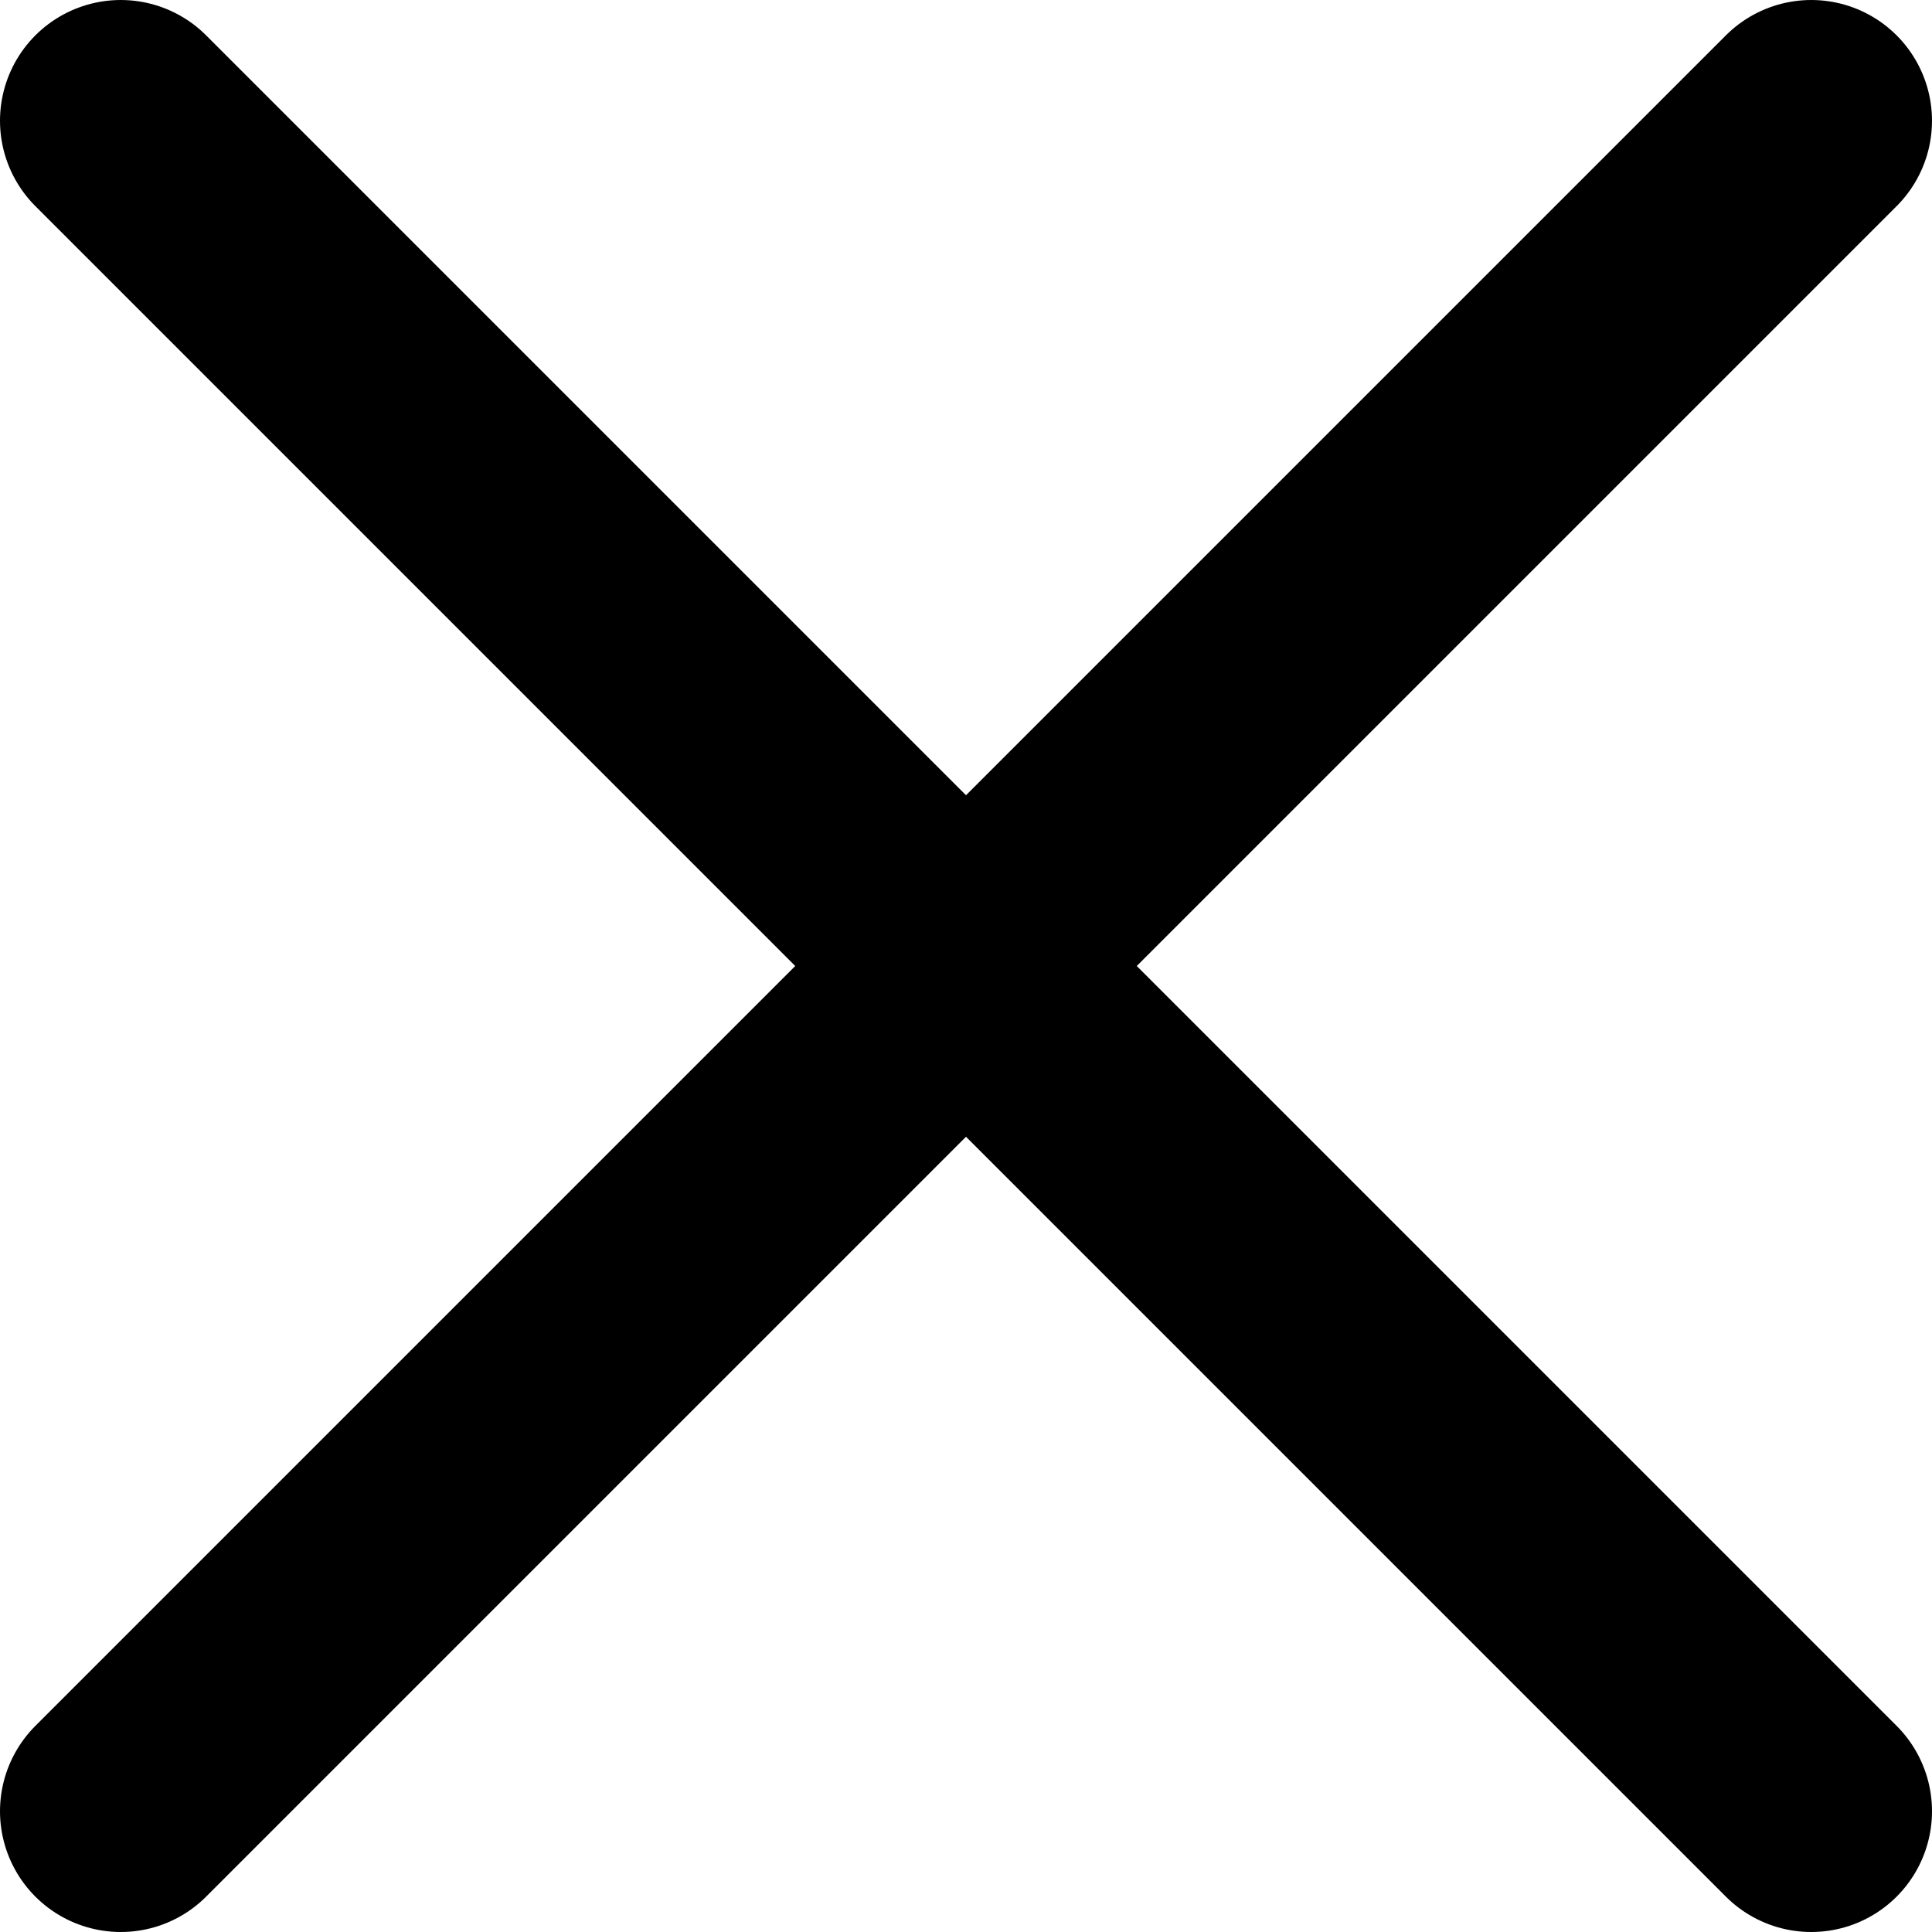
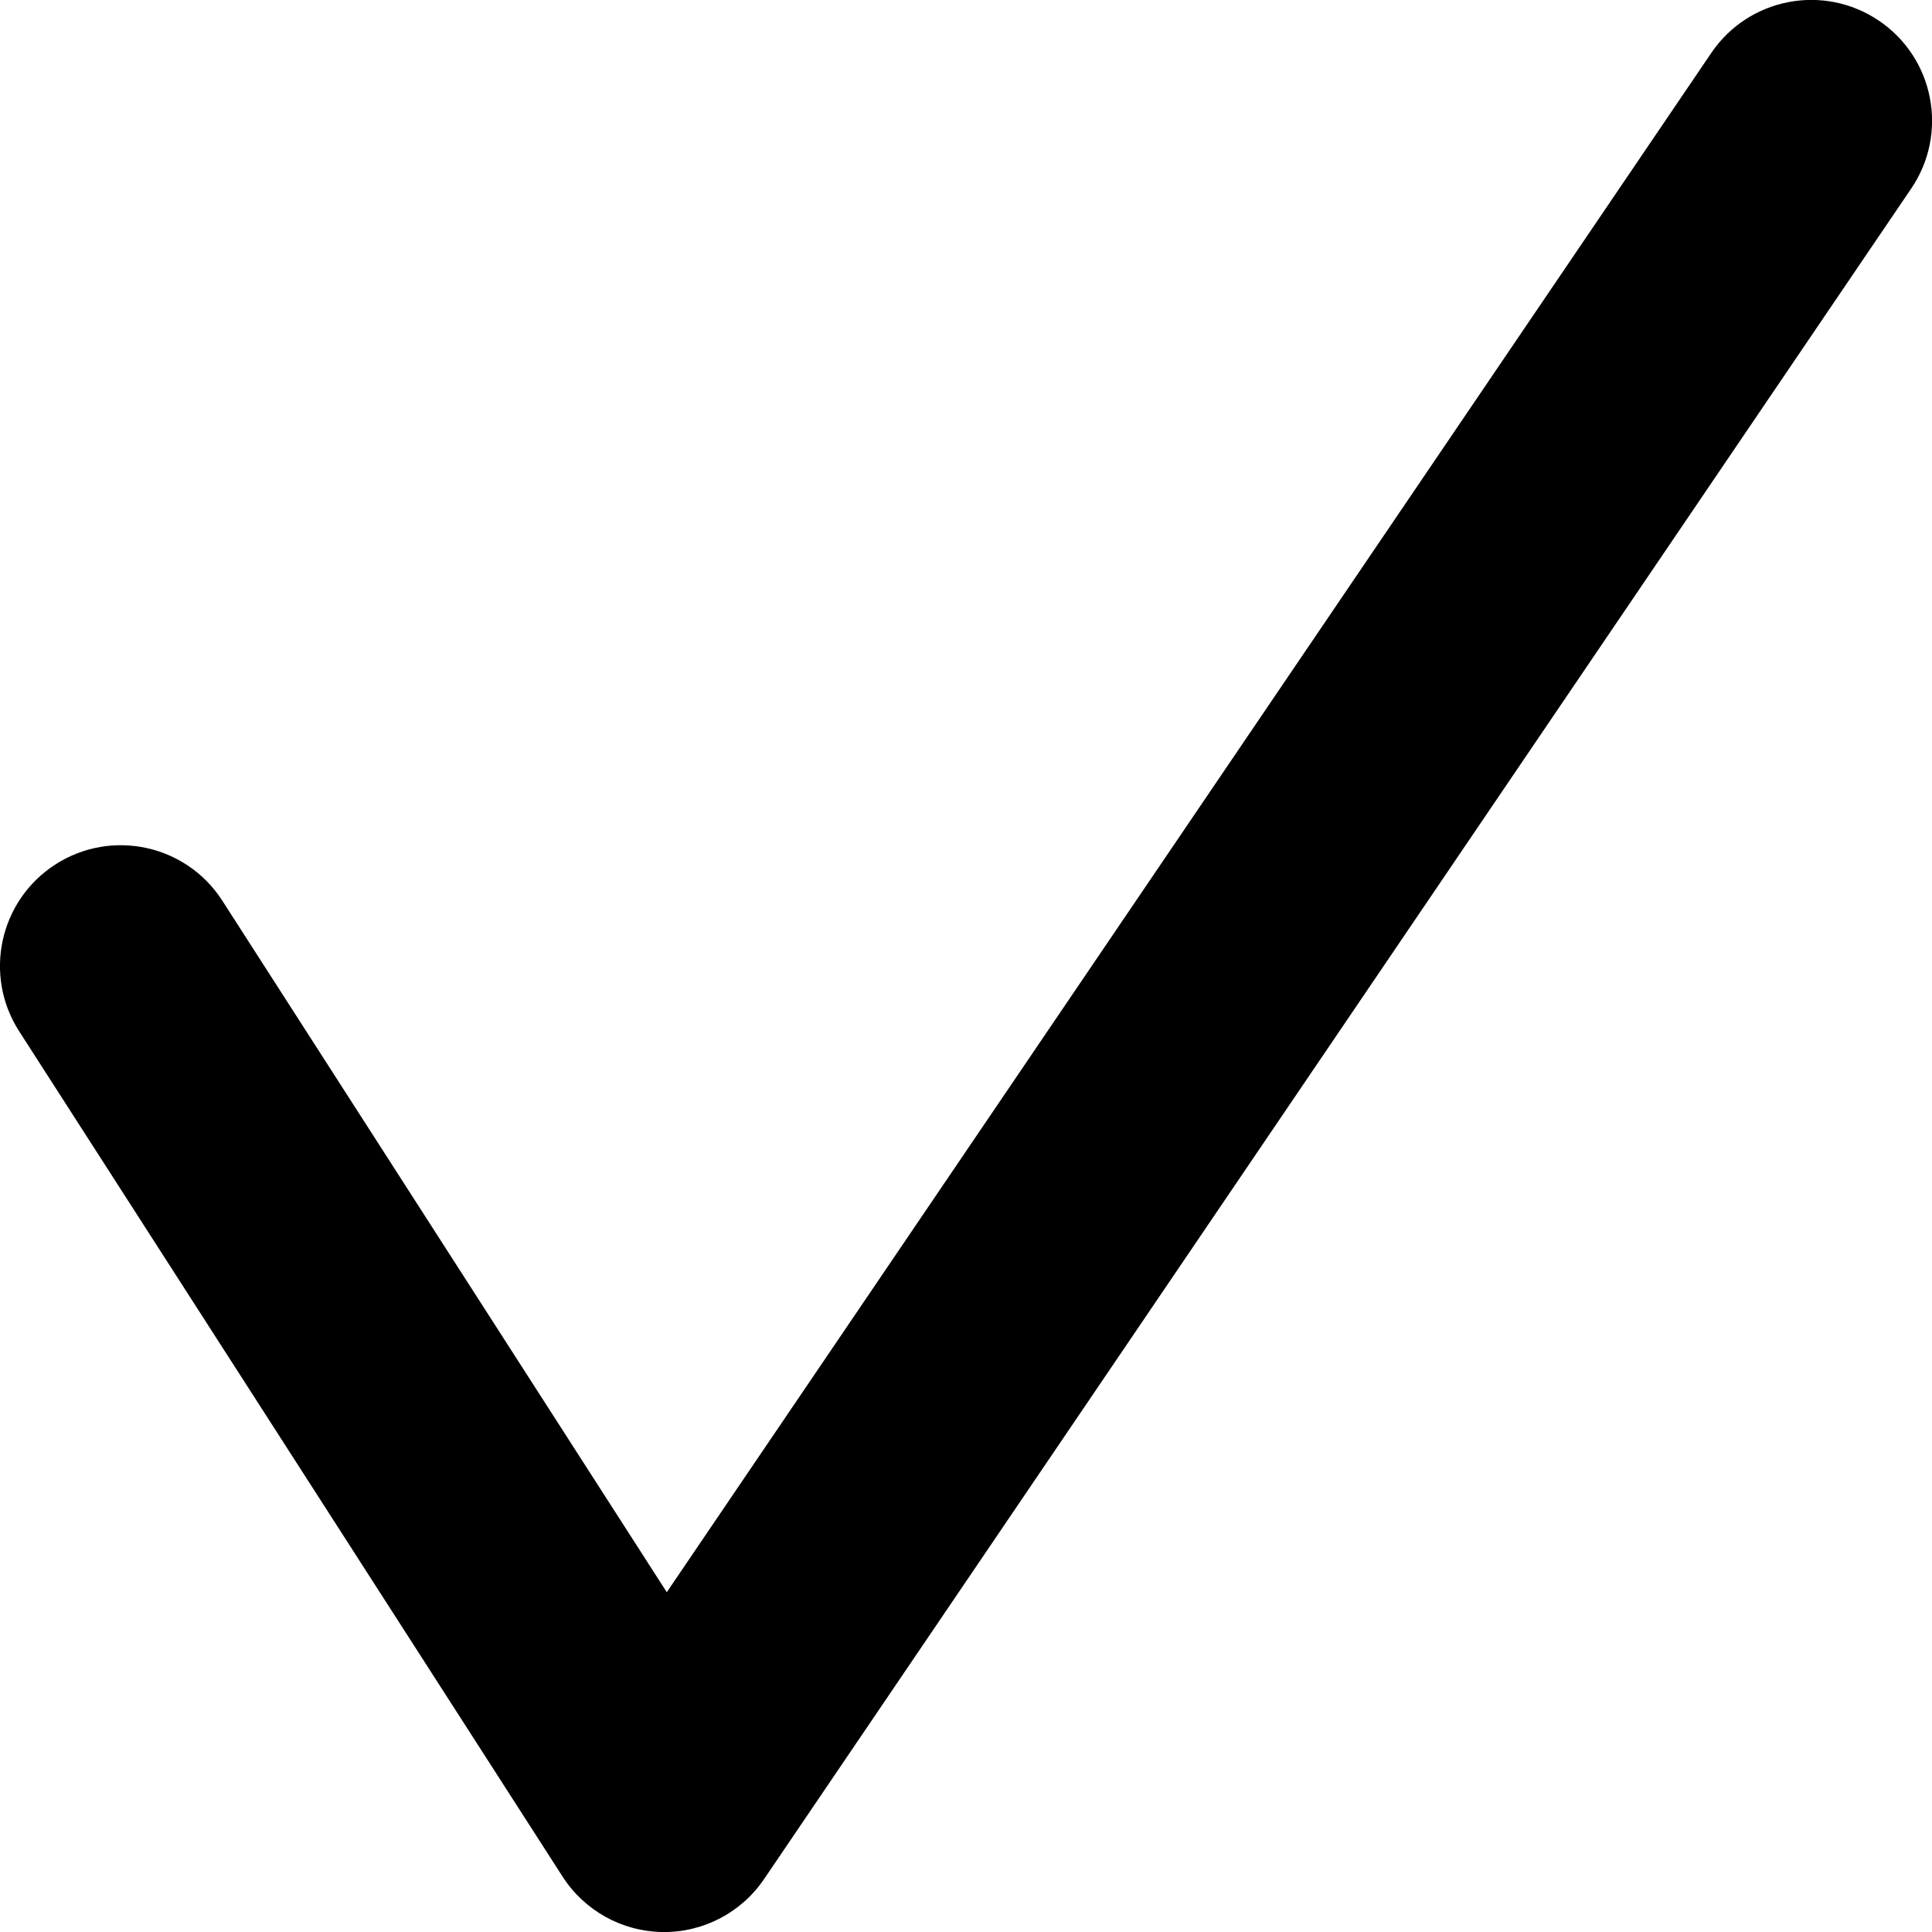
<svg xmlns="http://www.w3.org/2000/svg" width="512" height="512" viewBox="0 0 24 24" version="1.1" id="svg831" xml:space="preserve">
  <defs id="defs835" />
  <g id="layer3" style="display:none">
    <path id="path1-3-3-6" style="color:#000000;display:inline;fill:#000000;stroke-width:0.75;-inkscape-stroke:none" d="m 9.532,0.012 c -5.242,0 -9.52,4.278 -9.52,9.52 0,5.242 4.278,9.52 9.52,9.52 2.065,0 3.979,-0.665 5.542,-1.79 a 1.5,1.5 0 0 0 0.07,0.089 l 6.302,6.216 a 1.5,1.5 0 0 0 2.121,-0.015 1.5,1.5 0 0 0 -0.015,-2.121 l -6.302,-6.216 a 1.5,1.5 0 0 0 -0.059,-0.044 c 1.168,-1.581 1.86,-3.533 1.86,-5.64 0,-5.242 -4.278,-9.52 -9.52,-9.52 z m 0,2.595 c 3.84,0 6.923,3.085 6.923,6.925 0,3.84 -3.084,6.923 -6.923,6.923 -3.84,0 -6.925,-3.084 -6.925,-6.923 0,-3.84 3.085,-6.925 6.925,-6.925 z m 0.007,1.592 a 0.844,0.844 0 0 0 -0.844,0.844 V 8.674 H 5.066 a 0.844,0.844 0 0 0 -0.844,0.844 0.844,0.844 0 0 0 0.844,0.844 h 3.629 v 3.629 a 0.844,0.844 0 0 0 0.844,0.844 0.844,0.844 0 0 0 0.844,-0.844 v -3.629 h 3.631 a 0.844,0.844 0 0 0 0.844,-0.844 0.844,0.844 0 0 0 -0.844,-0.844 h -3.631 V 5.043 a 0.844,0.844 0 0 0 -0.844,-0.844 z" />
  </g>
  <g id="layer5" style="display:none">
    <path id="path1-3-3" style="color:#000000;display:inline;fill:#000000;stroke-width:0.75;-inkscape-stroke:none" d="m 9.532,0.012 c -5.242,0 -9.52,4.278 -9.52,9.52 0,5.242 4.278,9.52 9.52,9.52 2.065,0 3.979,-0.665 5.542,-1.79 a 1.5,1.5 0 0 0 0.07,0.089 l 6.302,6.216 a 1.5,1.5 0 0 0 2.121,-0.015 1.5,1.5 0 0 0 -0.015,-2.121 l -6.302,-6.216 a 1.5,1.5 0 0 0 -0.059,-0.044 c 1.168,-1.581 1.86,-3.533 1.86,-5.64 0,-5.242 -4.278,-9.52 -9.52,-9.52 z m 0,2.595 c 3.84,0 6.923,3.085 6.923,6.925 0,3.84 -3.084,6.923 -6.923,6.923 -3.84,0 -6.925,-3.084 -6.925,-6.923 0,-3.84 3.085,-6.925 6.925,-6.925 z M 5.066,8.674 a 0.844,0.844 0 0 0 -0.844,0.844 0.844,0.844 0 0 0 0.844,0.844 h 8.947 a 0.844,0.844 0 0 0 0.844,-0.844 0.844,0.844 0 0 0 -0.844,-0.844 z" />
  </g>
  <g id="layer14" style="display:none">
    <path style="color:#000000;fill:#000000;stroke-linecap:round;stroke-linejoin:round;-inkscape-stroke:none" d="M 12,0 C 5.381,0 0,5.381 0,12 0,18.619 5.381,24 12,24 18.619,24 24,18.619 24,12 24,5.381 18.619,0 12,0 Z" id="path9-5" />
  </g>
  <g id="layer13" style="display:none">
    <path style="color:#000000;fill:#000000;stroke-linecap:round;stroke-linejoin:round;-inkscape-stroke:none" d="M 12,0 C 5.381,0 0,5.381 0,12 0,18.619 5.381,24 12,24 18.619,24 24,18.619 24,12 24,5.381 18.619,0 12,0 Z m 0,1.5 C 17.808,1.5 22.5,6.192 22.5,12 22.5,17.808 17.808,22.5 12,22.5 6.192,22.5 1.5,17.808 1.5,12 1.5,6.192 6.192,1.5 12,1.5 Z" id="path9" />
  </g>
  <g id="layer7" style="display:none">
    <path id="path2" style="color:#000000;fill:#000000;stroke-linecap:round;-inkscape-stroke:none" d="M 10.05,3 C 9.636,3 9.3,3.336 9.3,3.75 V 9 c -4.15e-5,-0.414 -0.336,-0.75 -0.75,-0.75 h -3.75 c -0.414,4.14e-5 -0.75,0.336 -0.75,0.75 V 22.5 H 1.5 0.75 A 0.75,0.75 0 0 0 0,23.25 0.75,0.75 0 0 0 0.75,24 H 1.272 4.5 h 1.875 1.5 3.75 1.5 3.75 1.5 3.75 1.125 C 23.664,24 24,23.664 24,23.25 24,22.836 23.664,22.5 23.25,22.5 h -3.432 l -0.018,-10.176 c -4.4e-5,-0.414 -0.336,-0.75 -0.75,-0.75 h -3.75 c -0.414,4.4e-5 -0.75,0.336 -0.75,0.75 V 3.75 c -4.4e-5,-0.414 -0.336,-0.75 -0.75,-0.75 z m 0.75,1.5 h 2.25 v 18 h -2.25 z M 5.55,9.75 h 2.25 V 22.5 h -2.25 z m 10.5,3.324 h 2.25 V 22.5 h -2.25 z" />
  </g>
  <g id="layer15" style="display:none">
    <path style="color:#000000;fill:#000000;stroke-linecap:round;stroke-linejoin:round;-inkscape-stroke:none" d="M 10.889,5.963 1.039,15.812 a 1.5,1.5 0 0 0 0,2.121 1.5,1.5 0 0 0 2.121,0 l 8.789,-8.789 8.891,8.893 a 1.5,1.5 0 0 0 2.121,0 1.5,1.5 0 0 0 0,-2.121 L 13.01,5.963 a 1.5,1.5 0 0 0 -2.121,0 z" id="path1" />
  </g>
  <g id="layer16" style="display:none">
    <path style="color:#000000;fill:#000000;stroke-linecap:round;stroke-linejoin:round;-inkscape-stroke:none" d="M 10.889,18.037 1.039,8.188 a 1.5,1.5 0 0 1 0,-2.121 1.5,1.5 0 0 1 2.121,0 L 11.949,14.856 20.84,5.963 a 1.5,1.5 0 0 1 2.121,0 1.5,1.5 0 0 1 0,2.121 l -9.951,9.953 a 1.5,1.5 0 0 1 -2.121,0 z" id="path1-36" />
  </g>
  <g id="layer17" style="display:none">
    <path style="color:#000000;fill:#000000;stroke-linecap:round;stroke-linejoin:round;-inkscape-stroke:none" d="m 18.037,13.111 -9.85,9.85 a 1.5,1.5 0 0 1 -2.121,0 1.5,1.5 0 0 1 0,-2.121 L 14.855,12.051 5.963,3.16 a 1.5,1.5 0 0 1 0,-2.121 1.5,1.5 0 0 1 2.121,0 L 18.037,10.99 a 1.5,1.5 0 0 1 0,2.121 z" id="path1-36-7" />
  </g>
  <g id="layer18" style="display:none">
    <path style="color:#000000;fill:#000000;stroke-linecap:round;stroke-linejoin:round;-inkscape-stroke:none" d="m 5.963,13.111 9.85,9.85 a 1.5,1.5 0 0 0 2.121,0 1.5,1.5 0 0 0 0,-2.121 L 9.145,12.051 18.037,3.16 a 1.5,1.5 0 0 0 0,-2.121 1.5,1.5 0 0 0 -2.121,0 L 5.963,10.99 a 1.5,1.5 0 0 0 0,2.121 z" id="path1-36-7-5" />
  </g>
-   <g id="layer19" style="display:none">
-     <path style="fill:none;stroke:#000000;stroke-width:3;stroke-linecap:round;stroke-linejoin:round;stroke-dasharray:none;stroke-opacity:1" d="M 1.5,12 8.25,22.5 22.5,1.5" id="path3" />
+   <g id="layer19" style="display:inline">
+     <path style="color:#000000;fill:#000000;stroke-linecap:round;stroke-linejoin:round;-inkscape-stroke:none" d="M 23.342,0.258 A 1.5,1.5 0 0 0 21.258,0.658 L 8.283,19.779 2.762,11.189 A 1.5,1.5 0 0 0 0.689,10.738 1.5,1.5 0 0 0 0.238,12.811 l 6.75,10.5 a 1.5,1.5 0 0 0 2.504,0.031 L 23.742,2.342 a 1.5,1.5 0 0 0 -0.4,-2.084 z" id="path3" />
  </g>
-   <g id="layer20">
-     <path style="fill:none;stroke:#000000;stroke-width:3;stroke-linecap:round;stroke-linejoin:round;stroke-dasharray:none;stroke-opacity:1" d="m 1.5,22.5 21,-21" id="path3-3" />
-     <path style="fill:none;stroke:#000000;stroke-width:3;stroke-linecap:round;stroke-linejoin:round;stroke-dasharray:none;stroke-opacity:1" d="m 1.5,1.5 21,21" id="path3-3-6" />
+   <g id="layer20" style="display:none">
+     <path id="path3-3" style="color:#000000;fill:#000000;stroke-linecap:round;stroke-linejoin:round;-inkscape-stroke:none" d="m 1.5,0 a 1.5,1.5 0 0 0 -1.061,0.439 1.5,1.5 0 0 0 0,2.121 L 9.879,12 0.439,21.439 a 1.5,1.5 0 0 0 0,2.121 1.5,1.5 0 0 0 2.121,0 L 12,14.121 l 9.439,9.439 a 1.5,1.5 0 0 0 2.121,0 1.5,1.5 0 0 0 0,-2.121 L 14.121,12 23.561,2.561 a 1.5,1.5 0 0 0 0,-2.121 A 1.5,1.5 0 0 0 22.5,0 1.5,1.5 0 0 0 21.439,0.439 L 12,9.879 2.561,0.439 A 1.5,1.5 0 0 0 1.5,0 Z" />
  </g>
  <g id="layer4" style="display:none">
    <path id="path1-3" style="color:#000000;display:none;fill:#000000;stroke-width:0.75;-inkscape-stroke:none" d="m 9.532,0.012 c -5.242,0 -9.52,4.278 -9.52,9.52 0,5.242 4.278,9.52 9.52,9.52 2.065,0 3.979,-0.665 5.542,-1.79 a 1.5,1.5 0 0 0 0.07,0.089 l 6.302,6.216 a 1.5,1.5 0 0 0 2.121,-0.015 1.5,1.5 0 0 0 -0.015,-2.121 l -6.303,-6.216 a 1.5,1.5 0 0 0 -0.059,-0.044 c 1.168,-1.581 1.86,-3.533 1.86,-5.64 0,-5.242 -4.278,-9.52 -9.52,-9.52 z m 0,2.595 c 3.84,0 6.924,3.085 6.924,6.925 0,3.84 -3.084,6.924 -6.924,6.924 -3.84,0 -6.925,-3.084 -6.925,-6.924 0,-3.84 3.085,-6.925 6.925,-6.925 z" />
    <path id="path1-3-3-5" style="color:#000000;display:inline;fill:#000000;stroke-width:0.75;-inkscape-stroke:none" d="m 9.532,0.012 c -5.242,0 -9.52,4.278 -9.52,9.52 0,5.242 4.278,9.52 9.52,9.52 2.065,0 3.979,-0.665 5.542,-1.79 0.022,0.031 0.046,0.06 0.07,0.089 l 6.302,6.216 c 0.59,0.582 1.539,0.575 2.121,-0.015 0.581,-0.59 0.575,-1.539 -0.015,-2.121 l -6.302,-6.216 c -0.019,-0.015 -0.039,-0.03 -0.059,-0.044 1.168,-1.581 1.86,-3.533 1.86,-5.64 0,-5.242 -4.278,-9.52 -9.52,-9.52 z m 0,2.595 c 3.84,0 6.923,3.085 6.923,6.925 0,3.84 -3.084,6.923 -6.923,6.923 -3.84,0 -6.925,-3.084 -6.925,-6.923 0,-3.84 3.085,-6.925 6.925,-6.925 z" />
  </g>
  <g id="layer9" style="display:none">
    <path style="color:#000000;fill:#000000;stroke-linecap:round;stroke-linejoin:round;-inkscape-stroke:none" d="M 0.754,-2.826 A 0.75,0.75 0 0 0 0.055,-2.361 l -2.947,7.223 -7.652,0.486 a 0.75,0.75 0 0 0 -0.438,1.32 l 5.957,5.035 -1.902,7.43 a 0.75,0.75 0 0 0 1.121,0.822 l 6.631,-4.109 6.477,4.105 a 0.75,0.75 0 0 0 1.129,-0.812 L 6.57,11.564 12.477,6.674 A 0.75,0.75 0 0 0 12.053,5.348 L 4.273,4.775 1.447,-2.354 A 0.75,0.75 0 0 0 0.754,-2.826 Z M 0.74,-0.066 3.053,5.764 A 0.75,0.75 0 0 0 3.695,6.236 L 10.084,6.707 5.252,10.709 a 0.75,0.75 0 0 0 -0.25,0.756 L 6.529,17.688 1.23,14.328 a 0.75,0.75 0 0 0 -0.797,-0.004 L -5.012,17.697 -3.455,11.621 A 0.75,0.75 0 0 0 -3.697,10.861 L -8.592,6.727 -2.328,6.328 a 0.75,0.75 0 0 0 0.646,-0.465 z" id="path7" transform="translate(11.25,3.143811)" />
  </g>
  <g id="layer10" style="display:none">
    <path style="color:#000000;display:inline;fill:#000000;stroke-linecap:round;stroke-linejoin:round;-inkscape-stroke:none" d="M 12.004,0.318 C 11.698,0.315 11.421,0.499 11.305,0.782 L 8.357,8.005 0.705,8.491 c -0.673,0.043 -0.952,0.884 -0.438,1.32 l 5.957,5.035 -1.902,7.43 c -0.165,0.653 0.548,1.176 1.121,0.822 l 6.631,-4.109 6.477,4.105 c 0.57,0.36 1.289,-0.157 1.129,-0.812 L 17.82,14.708 23.727,9.818 C 24.248,9.387 23.977,8.54 23.303,8.491 L 15.523,7.919 12.697,0.79 C 12.584,0.506 12.31,0.319 12.004,0.318 Z" id="path7-6" />
  </g>
  <g id="layer8" style="display:none">
    <path style="color:#000000;fill:#000000;fill-opacity:1;stroke-linecap:round;stroke-linejoin:round;-inkscape-stroke:none" d="m 14.357,0.051 c -1.936,-2.103e-5 -3.455,1.697 -3.455,3.697 -3e-6,0.001 -3e-6,0.003 0,0.004 0.001,0.343 0.112,0.748 0.287,0.961 H 5.631 c -0.414,4.14e-5 -0.75,0.336 -0.75,0.75 V 11.027 C 4.438,10.81 3.961,10.658 3.457,10.658 1.521,10.658 -2.0937108e-5,12.356 0,14.355 c -2.0937108e-5,2 1.521,3.697 3.457,3.697 6.5e-4,10e-7 0.001,10e-7 0.002,0 0.504,-0.002 0.979,-0.155 1.422,-0.373 V 23.25 c 4.14e-5,0.414 0.336,0.75 0.75,0.75 H 23.094 c 0.414,-4.1e-5 0.75,-0.336 0.75,-0.75 v -6.586 c 2.87e-4,-0.643 -0.757,-0.989 -1.242,-0.566 -0.346,0.3 -0.76,0.453 -1.184,0.455 -1.052,-0.001 -1.955,-0.943 -1.955,-2.197 -1.4e-5,-1.255 0.904,-2.197 1.957,-2.197 0.424,2.22e-4 0.838,0.155 1.186,0.453 0.487,0.417 1.239,0.071 1.238,-0.57 V 5.463 c -4.1e-5,-0.414 -0.336,-0.75 -0.75,-0.75 H 17.527 C 17.702,4.5 17.813,4.095 17.814,3.752 c 1e-6,-6.5e-4 1e-6,-0.001 0,-0.002 1e-6,-6.5e-4 1e-6,-0.001 0,-0.002 -3.7e-5,-2 -1.521,-3.697 -3.457,-3.697 z m 0,1.5 c 1.053,-1.14e-5 1.957,0.942 1.957,2.197 -0.002,0.471 -0.14,0.929 -0.387,1.301 -0.33,0.498 0.027,1.164 0.625,1.164 h 5.791 v 4.793 c -0.237,-0.238 -0.586,-0.347 -0.924,-0.348 -1.936,5.2e-5 -3.457,1.697 -3.457,3.697 -2.1e-5,2 1.521,3.697 3.457,3.697 6.67e-4,10e-7 0.001,10e-7 0.002,0 0.338,-0.001 0.7,-0.121 0.922,-0.352 V 22.5 H 6.381 V 16.1 C 6.383,15.357 5.421,15.063 5.008,15.68 4.629,16.242 4.055,16.548 3.455,16.551 2.403,16.549 1.5,15.61 1.5,14.355 c -1.31e-5,-1.255 0.904,-2.197 1.957,-2.197 0.599,2.7e-5 1.172,0.306 1.553,0.865 0.415,0.613 1.372,0.318 1.371,-0.422 V 6.213 h 5.783 c 0.598,-3.835e-4 0.955,-0.666 0.625,-1.164 -0.247,-0.372 -0.385,-0.831 -0.387,-1.303 0.001,-1.254 0.902,-2.195 1.955,-2.195 z" id="rect7" />
  </g>
  <g id="layer1" style="display:none">
    <g id="g2">
      <path id="path975" style="color:#000000;fill:#cc0000;stroke-linecap:round;stroke-linejoin:round;-inkscape-stroke:none" d="m 13.468,4.768 c -0.06,-2.294e-4 -0.122,0.014 -0.179,0.045 -0.965,0.519 -1.374,1.42 -1.414,2.258 -0.039,0.772 0.315,1.466 0.652,2.127 0.229,0.273 0.674,0.102 0.662,-0.254 -0.011,-0.329 0.228,-1.107 0.678,-1.602 0.45,-0.495 1.013,-0.775 1.91,-0.383 0.189,0.082 0.409,-0.005 0.492,-0.193 0.083,-0.19 -0.003,-0.411 -0.193,-0.494 C 14.921,5.767 13.913,6.178 13.312,6.838 13.006,7.174 12.894,7.691 12.867,7.924 12.76,7.741 12.61,7.429 12.625,7.105 12.655,6.468 12.91,5.868 13.645,5.473 13.827,5.374 13.895,5.147 13.797,4.965 13.729,4.84 13.601,4.768 13.468,4.768 Z M 4.427,5.32 c -0.047,9.586e-4 -0.095,0.005 -0.144,0.012 -0.404,0.06 -0.727,0.313 -0.873,0.635 -0.146,0.322 -0.127,0.702 0.055,1.023 0.114,0.202 0.292,0.363 0.545,0.531 0.252,0.168 0.578,0.329 0.975,0.443 0.794,0.229 1.869,0.272 3.139,-0.172 0.514,-0.18 0.887,-0.119 1.258,0.068 0.371,0.188 0.728,0.531 1.076,0.924 0.349,0.393 0.686,0.831 1.062,1.191 0.377,0.361 0.82,0.666 1.365,0.672 0.476,0.005 0.861,-0.144 1.111,-0.402 0.25,-0.258 0.355,-0.577 0.43,-0.871 0.074,-0.294 0.119,-0.579 0.189,-0.805 0.071,-0.226 0.157,-0.377 0.289,-0.475 0.341,-0.252 0.546,-0.21 0.748,-0.098 0.202,0.112 0.362,0.373 0.383,0.479 0.005,0.025 -0.008,0.072 -0.016,0.082 -6.39e-4,-0.003 -0.001,-0.005 -0.002,-0.008 -0.049,-0.115 -0.187,-0.25 -0.34,-0.277 -0.153,-0.027 -0.263,0.023 -0.338,0.068 -0.149,0.091 -0.237,0.159 -0.279,0.391 -0.049,0.271 0.104,0.528 0.275,0.652 0.172,0.125 0.363,0.178 0.57,0.16 h 0.002 C 16.221,9.519 16.48,9.334 16.625,9.105 16.77,8.877 16.824,8.604 16.771,8.334 16.695,7.943 16.433,7.575 16.018,7.344 15.602,7.113 14.995,7.096 14.459,7.492 14.152,7.719 13.995,8.043 13.9,8.346 13.806,8.648 13.761,8.945 13.699,9.191 13.637,9.438 13.56,9.621 13.459,9.725 13.358,9.829 13.226,9.902 12.893,9.898 12.629,9.896 12.355,9.739 12.039,9.436 11.723,9.132 11.39,8.705 11.02,8.287 10.649,7.869 10.237,7.454 9.719,7.191 9.201,6.929 8.564,6.846 7.877,7.086 6.745,7.481 5.841,7.431 5.193,7.244 4.87,7.151 4.611,7.022 4.426,6.898 4.241,6.775 4.129,6.642 4.117,6.621 4.016,6.442 4.026,6.129 4.393,6.074 4.471,6.064 4.545,6.072 4.602,6.113 4.329,6.038 4.215,6.413 4.371,6.617 4.53,6.825 4.841,6.864 5.02,6.797 5.109,6.763 5.18,6.716 5.244,6.65 5.308,6.584 5.382,6.501 5.391,6.336 5.401,6.145 5.377,5.896 5.201,5.66 5.048,5.454 4.757,5.313 4.427,5.32 Z M 8.256,11.356 a 0.375,0.375 0 0 0 -0.166,0.019 0.375,0.375 0 0 0 -0.231,0.477 l 0.494,1.418 A 0.375,0.375 0 0 0 8.832,13.5 0.375,0.375 0 0 0 9.063,13.021 L 8.568,11.605 A 0.375,0.375 0 0 0 8.256,11.356 Z m 2.765,0.833 a 0.375,0.375 0 0 0 -0.115,0.023 0.375,0.375 0 0 0 -0.219,0.482 l 1.4,3.715 a 0.375,0.375 0 0 0 0.484,0.219 0.375,0.375 0 0 0 0.219,-0.482 l -1.402,-3.715 a 0.375,0.375 0 0 0 -0.368,-0.242 z m 7.371,0.858 a 0.375,0.375 0 0 0 -0.097,0.013 0.375,0.375 0 0 0 -0.227,0.176 L 15.967,16.893 14.758,13.5 a 0.375,0.375 0 0 0 -0.479,-0.227 0.375,0.375 0 0 0 -0.227,0.479 l 1.48,4.16 a 0.375,0.375 0 0 0 0.678,0.061 l 2.508,-4.363 a 0.375,0.375 0 0 0 -0.139,-0.512 0.375,0.375 0 0 0 -0.188,-0.05 z" class="inugami-red" />
      <path id="path19" style="color:#000000;fill:#484848;fill-opacity:1;stroke-linecap:round;stroke-linejoin:round;-inkscape-stroke:none" d="M 20.199,0.012 C 19.883,0.006 19.135,0.027 18.213,0.291 16.988,0.642 15.392,1.427 13.886,3.097 12.896,2.649 11.968,2.42 11.02,2.428 9.346,2.442 7.653,3.057 5.275,3.902 4.697,3.713 3.892,3.515 3.031,3.338 2.298,3.187 1.42,3.021 1.051,3.01 0.835,3.004 0.62,3.094 0.557,3.135 0.28,3.316 0.156,3.63 0.086,3.941 -0.016,4.423 -0.044,5.156 0.094,6.525 0.112,6.704 0.198,6.869 0.334,6.986 1.217,7.748 2.544,8.465 3.682,9.029 4.678,9.524 5.309,9.786 5.504,9.869 c 0.772,2.042 1.182,4.201 1.74,6.307 0.164,0.595 0.96,0.705 1.279,0.178 0.307,-0.507 1.027,-1.248 1.215,-1.439 0.335,0.834 1.163,2.817 1.711,4.926 0.184,0.697 1.173,0.699 1.359,0.002 0.037,-0.142 0.389,-0.83 0.721,-1.395 0.467,1.147 1.254,3.049 1.699,4.338 0.235,0.671 1.204,0.61 1.352,-0.086 0.28,-1.341 2.458,-5.451 4.531,-8.871 0.137,-0.226 0.137,-0.509 -0.002,-0.734 L 18.687,9.162 c 1.372,-2.719 2.585,-4.198 5.059,-6.031 0.542,-0.403 0.26,-1.264 -0.416,-1.268 0,0 -1.553,0.028 -3.69,0.753 0.583,-0.782 1.169,-1.421 1.169,-1.421 0.392,-0.426 0.129,-1.118 -0.447,-1.176 0,0 -0.057,-0.005 -0.163,-0.007 z M 18.658,1.635 C 18.153,2.216 17.729,2.868 17.405,3.567 16.965,3.795 16.515,4.052 16.062,4.346 15.756,4.138 15.462,3.954 15.172,3.779 15.945,2.981 17.079,2.06 18.658,1.635 Z m 2.527,1.949 c -1.526,1.415 -2.754,2.897 -3.843,5.06 l -0.01,-0.007 C 16.519,10.226 15.867,11.514 15.281,13.508 l 1.437,0.422 c 0.412,-1.403 0.763,-2.283 1.238,-3.272 l 1.735,2.817 c -1.472,2.321 -2.708,4.761 -3.74,7.305 -1.083,-2.513 -1.928,-5.104 -2.805,-7.693 -0.099,-0.295 -0.418,-0.453 -0.713,-0.353 -0.295,0.099 -0.453,0.418 -0.353,0.713 l 1.025,3.031 c -0.125,0.175 -0.419,0.601 -0.855,1.397 -0.679,-1.885 -1.263,-3.802 -1.957,-5.68 -0.108,-0.291 -0.431,-0.44 -0.723,-0.332 -0.291,0.108 -0.44,0.431 -0.332,0.723 0,0 0.076,0.206 0.236,0.649 C 9.022,13.589 8.641,14.031 8.264,14.463 8.101,13.805 7.989,13.338 7.756,12.443 7.595,11.824 7.429,11.222 7.269,10.68 c 2.517,0.937 5.221,1.801 5.221,1.801 l 0.455,-1.43 c 0,0 -3.889,-1.241 -6.584,-2.326 l -1.831e-4,4.577e-4 C 6.342,8.715 6.325,8.7 6.305,8.691 5.601,8.394 2.998,7.253 1.488,6.064 1.464,5.729 1.456,5.471 1.451,5.231 1.945,5.254 2.291,5.228 2.698,4.706 3.864,4.944 4.812,5.195 5.062,5.289 5.218,5.348 5.39,5.349 5.547,5.293 8.05,4.405 9.659,3.845 11.031,3.834 c 1.373,-0.011 2.627,0.469 4.619,1.887 0.241,0.172 0.565,0.175 0.809,0.006 1.762,-1.224 3.458,-1.834 4.727,-2.143 z M 10.537,4.55 C 9.537,4.541 8.205,4.907 6.646,5.832 6.296,6.042 6.486,6.582 6.891,6.525 7.782,6.401 8.535,6.381 9.105,6.422 10.32,6.51 10.359,6.792 10.68,6.562 11.152,5.816 11.166,5.78 11.5,5.234 11.666,5.02 11.558,4.706 11.295,4.641 11.07,4.584 10.816,4.552 10.537,4.55 Z m 0.314,0.469 c 0.069,9.589e-4 0.137,0.003 0.203,0.007 -0.102,0.184 -0.629,0.869 -0.746,1.043 C 9.343,5.718 7.714,5.878 7.263,6.02 8.402,5.291 9.811,5.005 10.851,5.019 Z" class="inugami-gray" />
    </g>
  </g>
  <g id="layer2" style="display:none">
    <path id="rect8" style="color:#000000;fill:#000000;stroke-width:1;stroke-linecap:round;stroke-linejoin:round;-inkscape-stroke:none" d="M 12,0 C 11.755,-2.450115e-4 11.52,0.089 11.347,0.249 L 9.419,2.025 7.298,3.978 V 2.607 a 0.407,0.375 0 0 0 -0.407,-0.375 H 5.375 a 0.407,0.375 0 0 0 -0.407,0.375 v 3.492 a 0.407,0.375 0 0 0 0.004,0.022 L 0.325,10.402 c -0.36,0.332 -0.36,0.871 0.001,1.203 l 1.928,1.776 c 0.36,0.331 0.944,0.331 1.304,0 L 3.976,12.997 V 23.15 C 3.976,23.62 4.39,24.001 4.9,24 h 5.171 3.766 5.171 c 0.51,6.95e-4 0.924,-0.38 0.924,-0.85 v -10.239 l 0.509,0.469 c 0.36,0.333 0.945,0.333 1.306,0.001 l 1.928,-1.776 c 0.36,-0.332 0.36,-0.871 -0.002,-1.203 L 14.581,2.026 12.653,0.25 C 12.48,0.09 12.245,2.4034463e-4 12,0 Z m 4.97e-4,2.052 9.717,8.951 -0.624,0.574 -9.094,-8.377 -0.171,0.157 -0.909,0.837 -8.015,7.383 -0.622,-0.573 8.211,-7.563 0.71,-0.654 0.174,-0.16 0.177,-0.163 z M 5.782,2.982 H 6.484 V 4.728 L 5.782,5.375 Z M 12.001,5.604 18.086,11.21 v 11.089 h -3.327 v -3.781 c -3.98e-4,-0.469 -0.413,-0.849 -0.922,-0.85 h -3.766 c -0.509,3.67e-4 -0.922,0.381 -0.922,0.85 v 3.781 H 5.822 V 11.296 Z M 9.997,9.814 A 0.916,0.844 0 0 0 9.081,10.658 v 3.492 a 0.916,0.844 0 0 0 0.916,0.844 h 3.914 a 0.916,0.844 0 0 0 0.916,-0.844 V 10.658 A 0.916,0.844 0 0 0 13.911,9.814 Z m 0.916,1.687 h 2.082 v 1.805 h -2.082 z m 0.083,7.867 h 1.917 v 2.93 h -1.917 z" />
  </g>
  <g id="layer11" style="display:none">
    <path style="color:#000000;fill:#000000;stroke-linecap:round;stroke-linejoin:round;-inkscape-stroke:none" d="M 0.75,0 A 0.75,0.75 0 0 0 0,0.75 v 22.5 A 0.75,0.75 0 0 0 0.75,24 h 22.5 A 0.75,0.75 0 0 0 24,23.25 V 0.75 A 0.75,0.75 0 0 0 23.25,0 Z M 1.5,1.5 h 21 v 21 h -21 z" id="rect9" />
  </g>
  <g id="layer12" style="display:none">
    <path style="color:#000000;fill:#000000;stroke-linecap:round;stroke-linejoin:round;-inkscape-stroke:none" d="M 0.75,0 C 0.336,4.1413429e-5 4.1413429e-5,0.336 0,0.75 v 22.5 c 4.1413429e-5,0.414 0.336,0.75 0.75,0.75 h 22.5 c 0.414,-4.1e-5 0.75,-0.336 0.75,-0.75 V 0.75 C 24,0.336 23.664,4.1413429e-5 23.25,0 Z" id="rect9-7" />
  </g>
  <g id="layer6" />
</svg>
